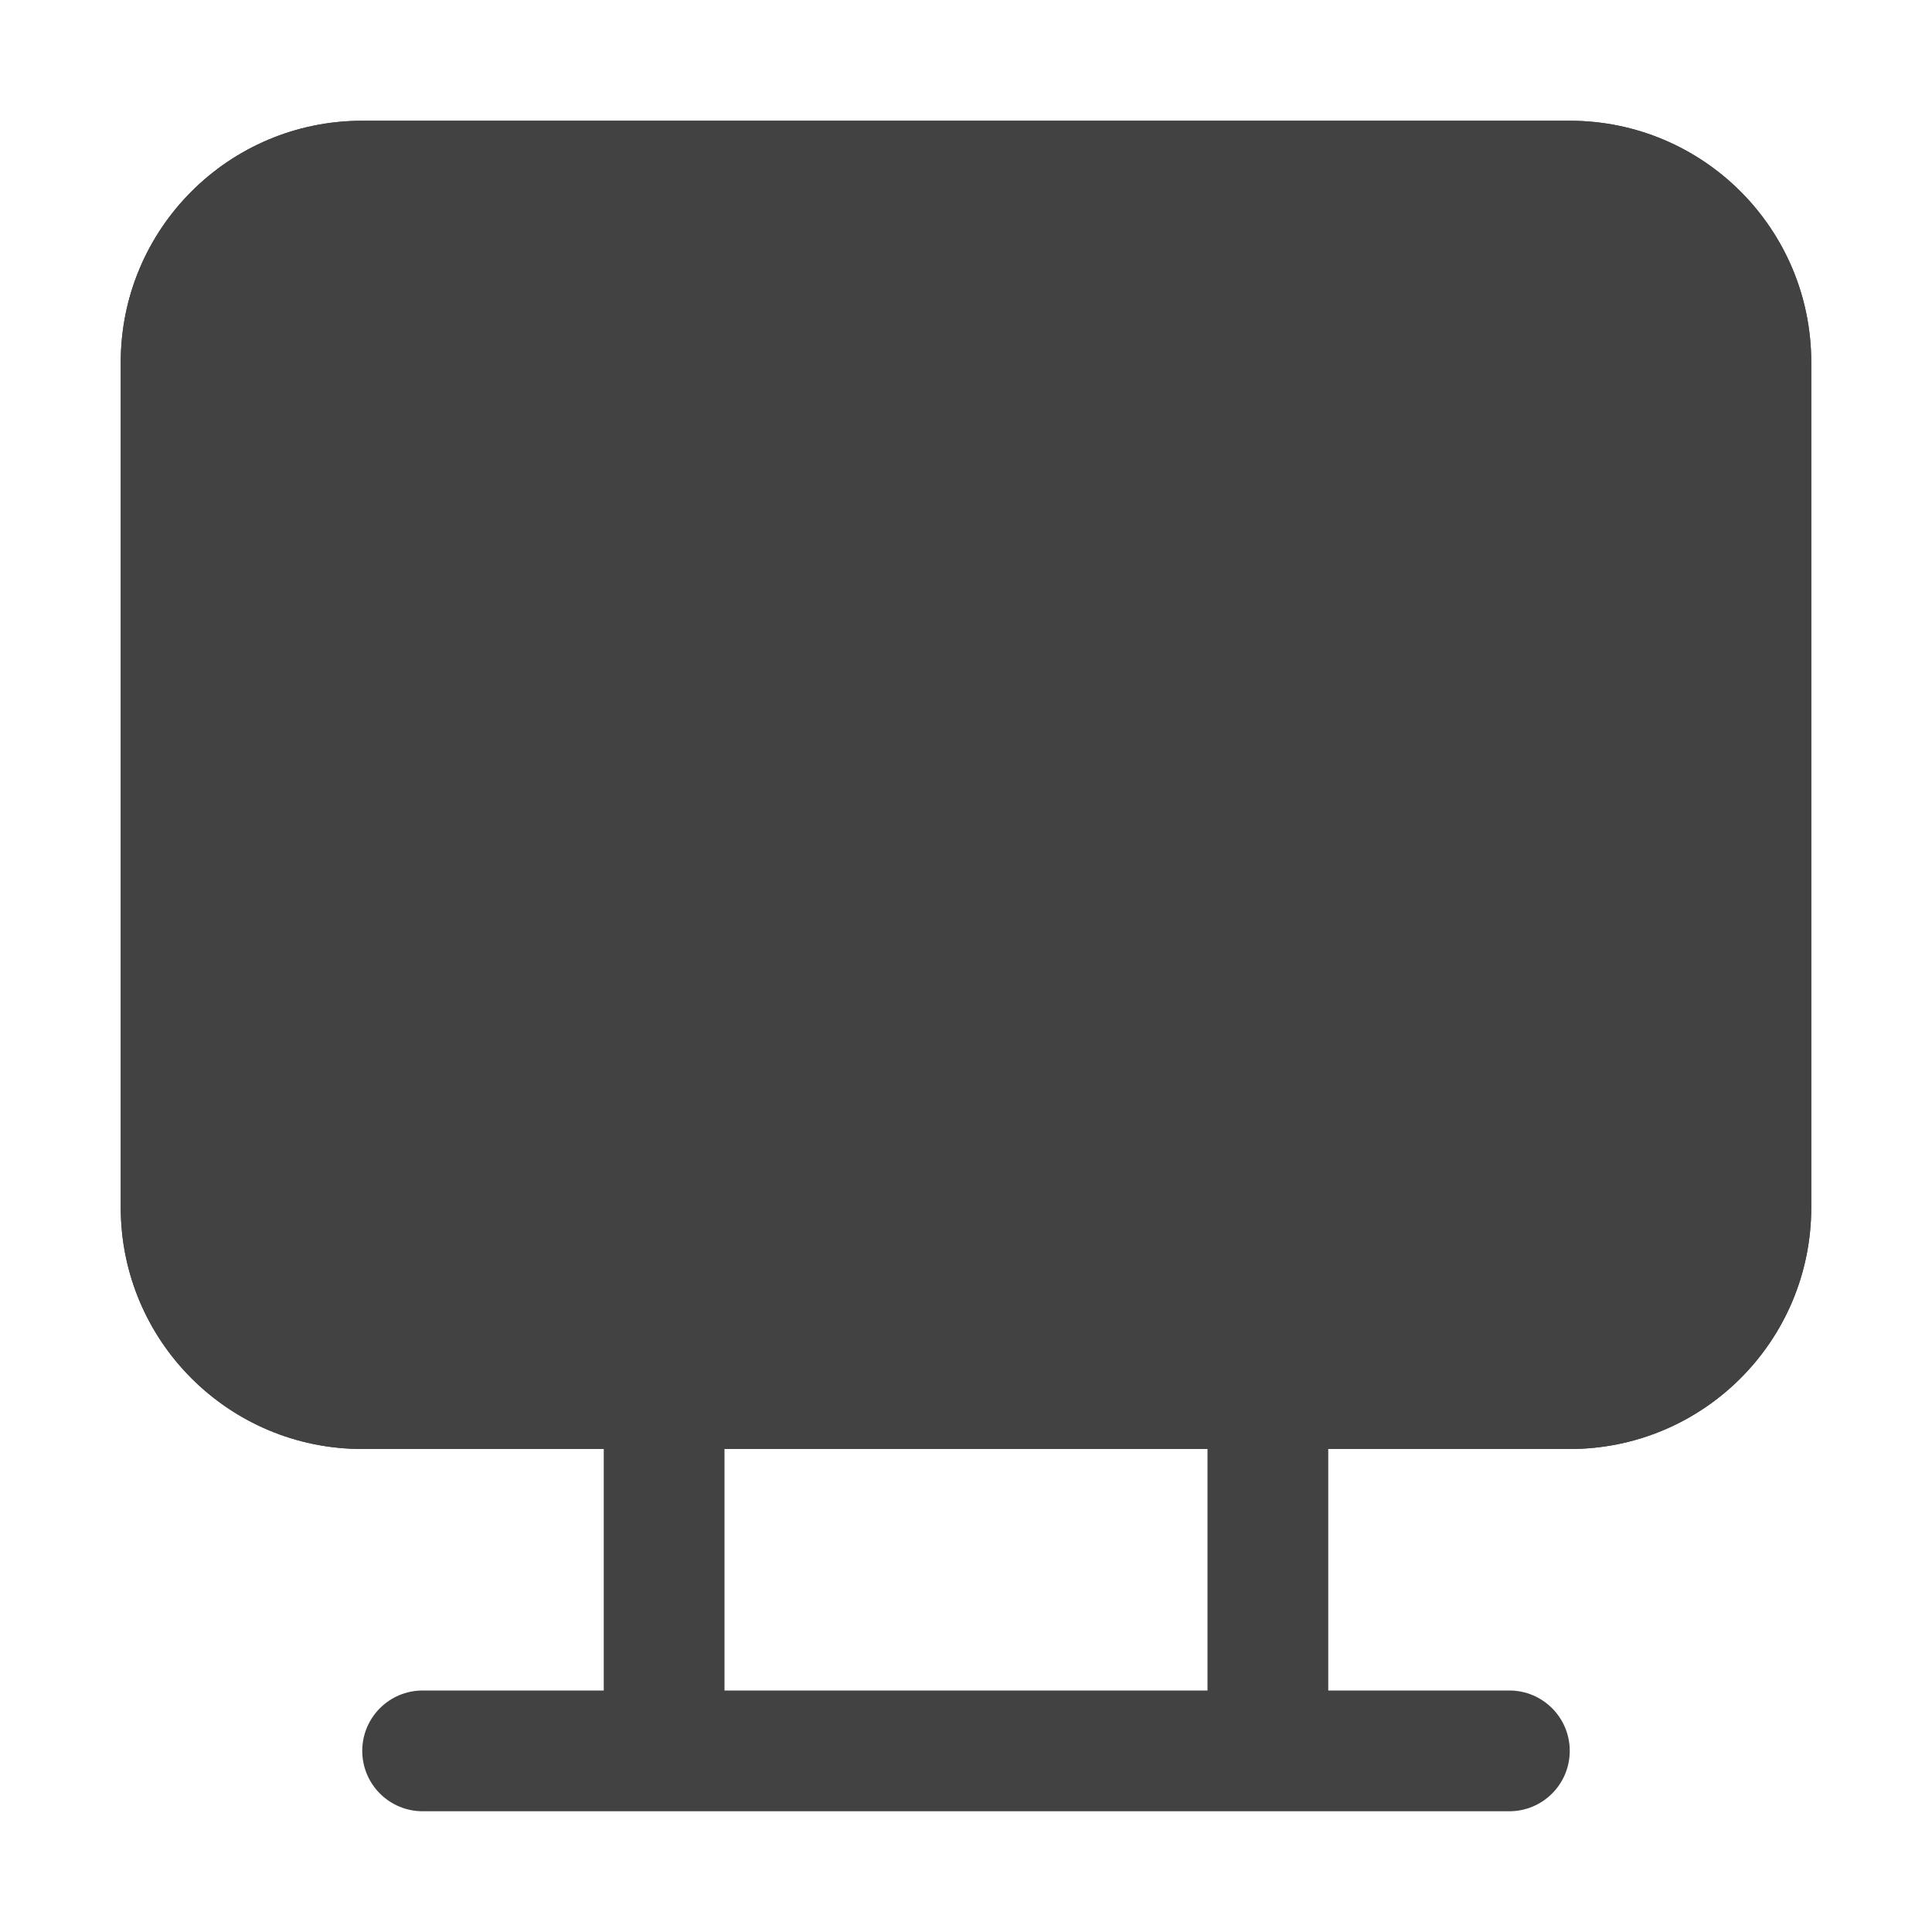
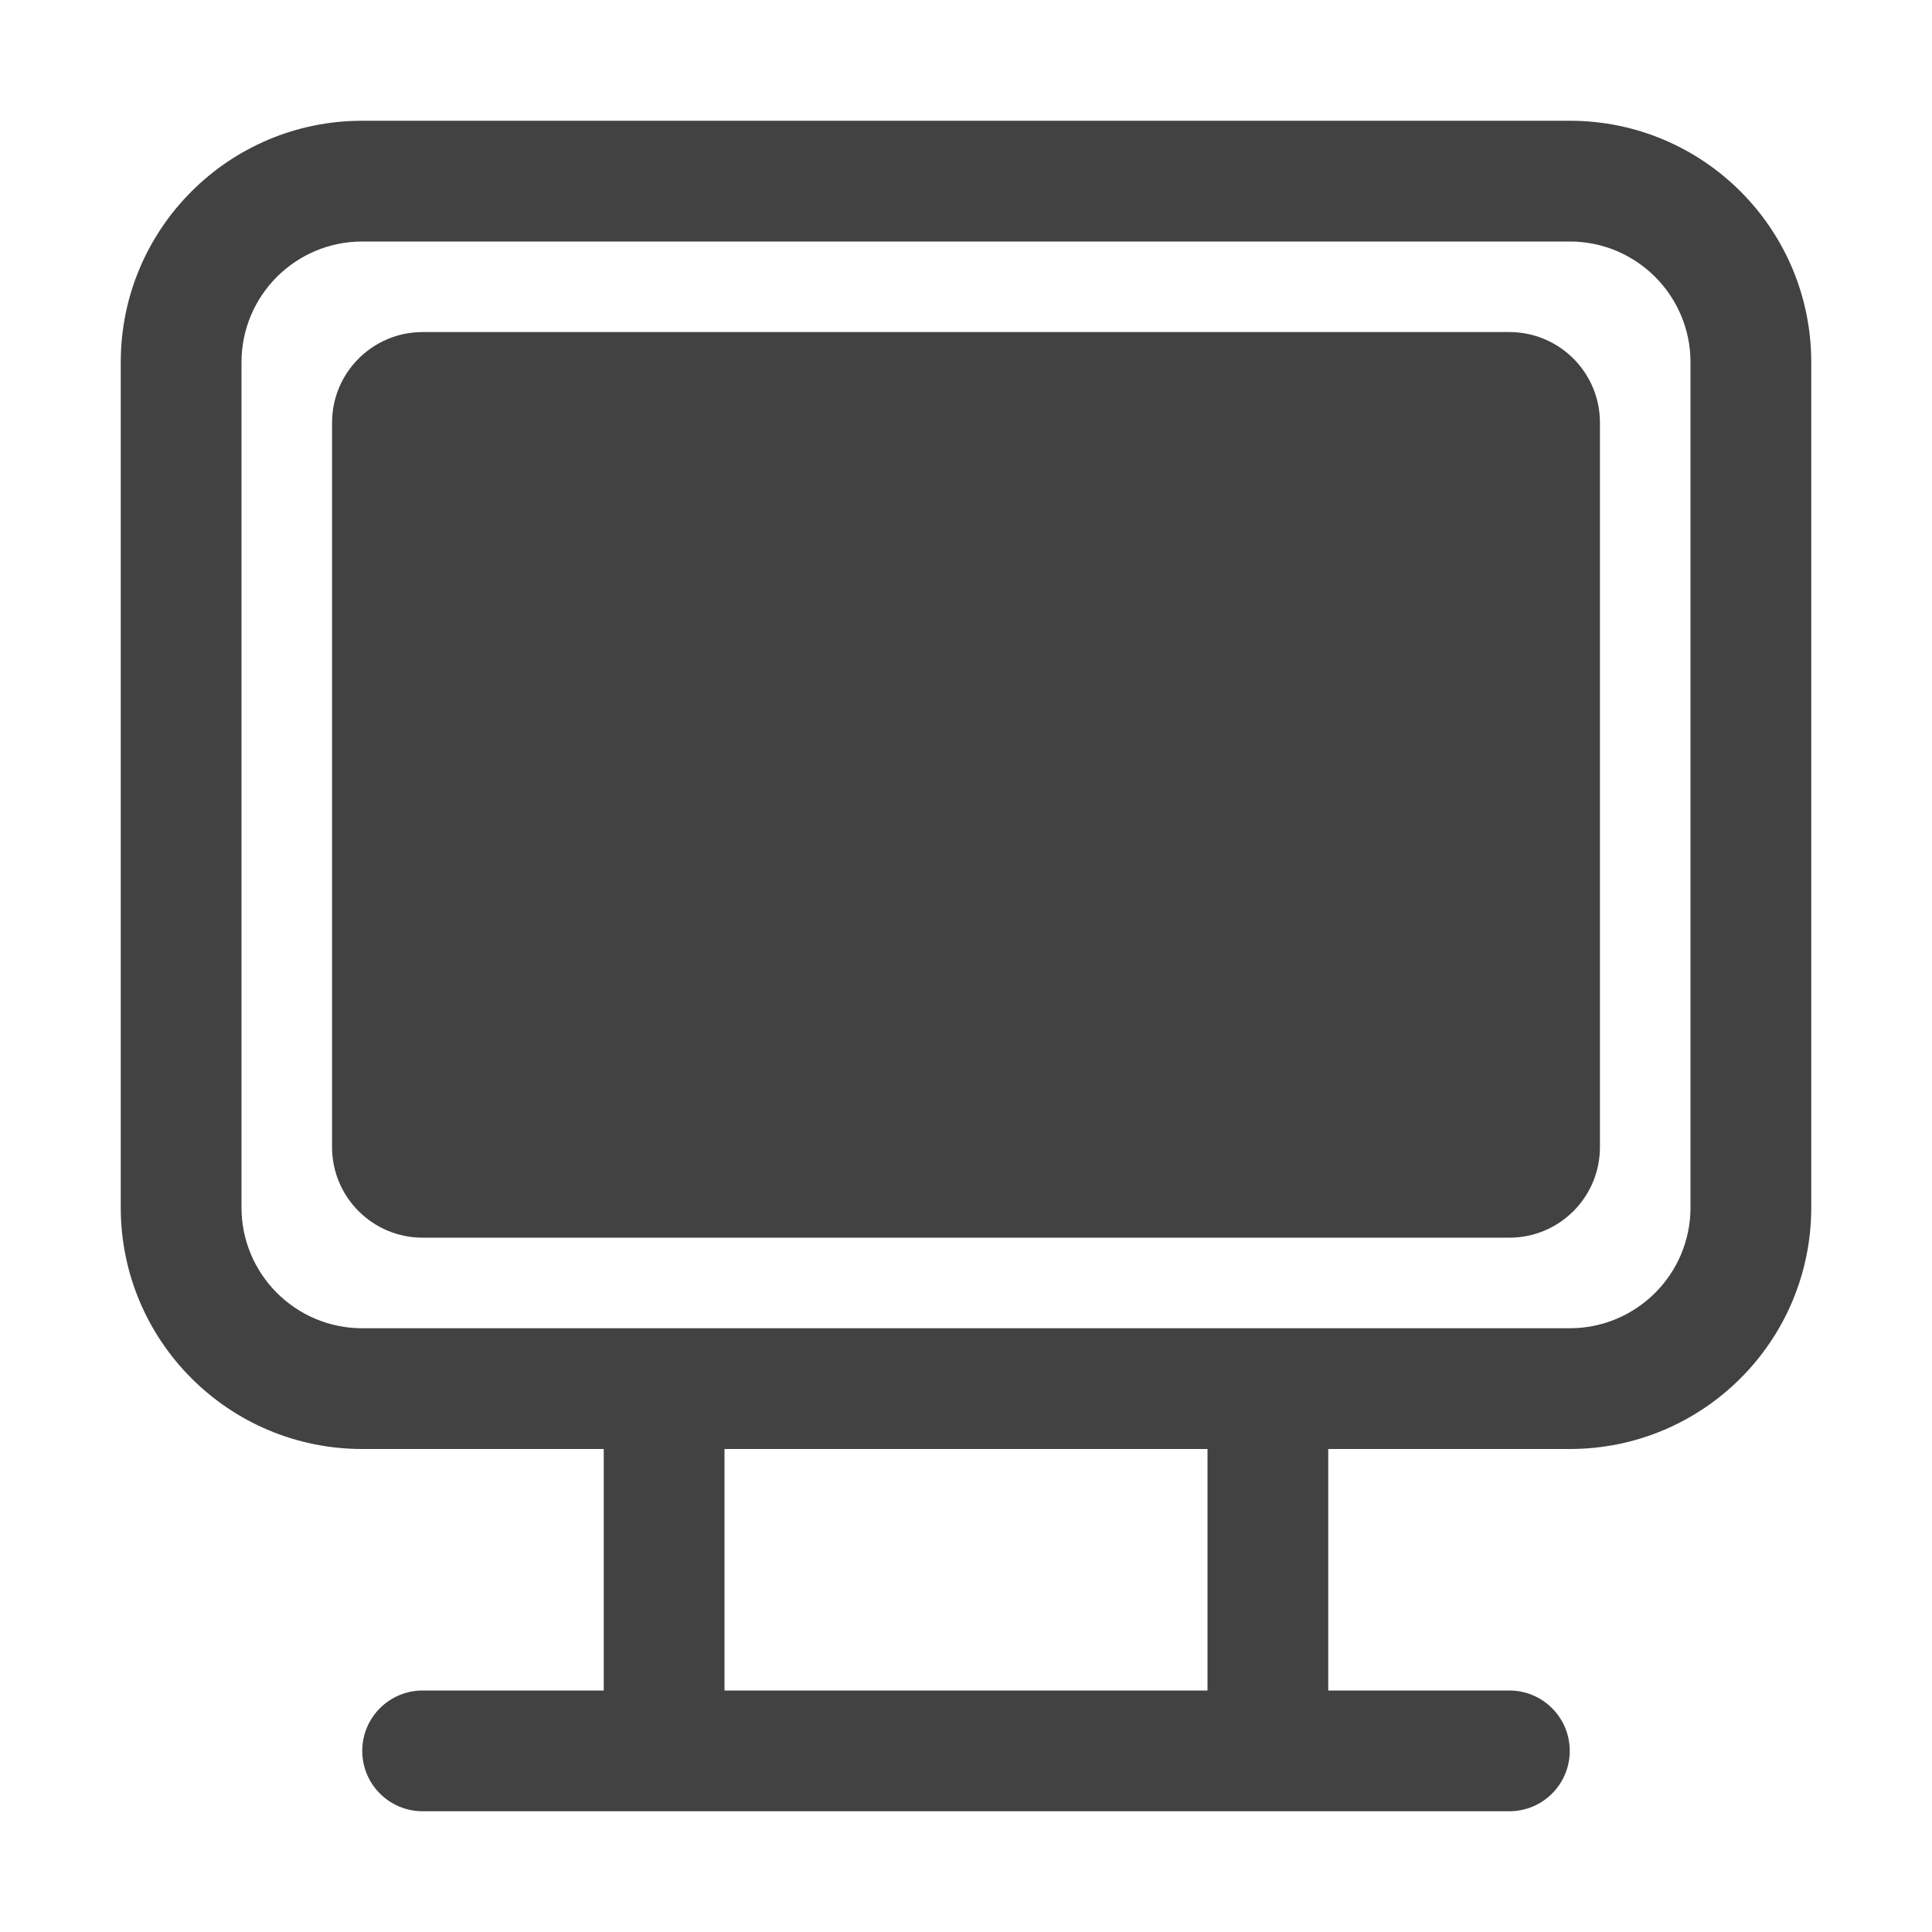
<svg xmlns="http://www.w3.org/2000/svg" width="16" height="16" viewBox="0 0 16 16" fill="#424242">
  <path d="M3 1C1.895 1 1 1.895 1 3V10C1 11.105 1.895 12 3 12H5V14H3.5C3.224 14 3 14.224 3 14.5C3 14.776 3.224 15 3.5 15H12.5C12.776 15 13 14.776 13 14.5C13 14.224 12.776 14 12.5 14H11V12H13C14.105 12 15 11.105 15 10V3C15 1.895 14.105 1 13 1H3ZM10 12V14H6V12H10ZM2 3C2 2.448 2.448 2 3 2H13C13.552 2 14 2.448 14 3V10C14 10.552 13.552 11 13 11H3C2.448 11 2 10.552 2 10V3Z" />
-   <path d="M3 1H13C14.105 1 15 1.895 15 3V10C15 11.105 14.105 12 13 12H3C1.895 12 1 11.105 1 10V3C1 1.895 1.895 1 3 1Z" />
+   <path d="M3.5 2.75H12.5C12.914 2.75 13.25 3.086 13.25 3.5V9.5C13.25 9.914 12.914 10.25 12.5 10.25H3.5C3.086 10.25 2.75 9.914 2.75 9.5V3.5C2.75 3.086 3.086 2.75 3.5 2.75Z" />
</svg>
